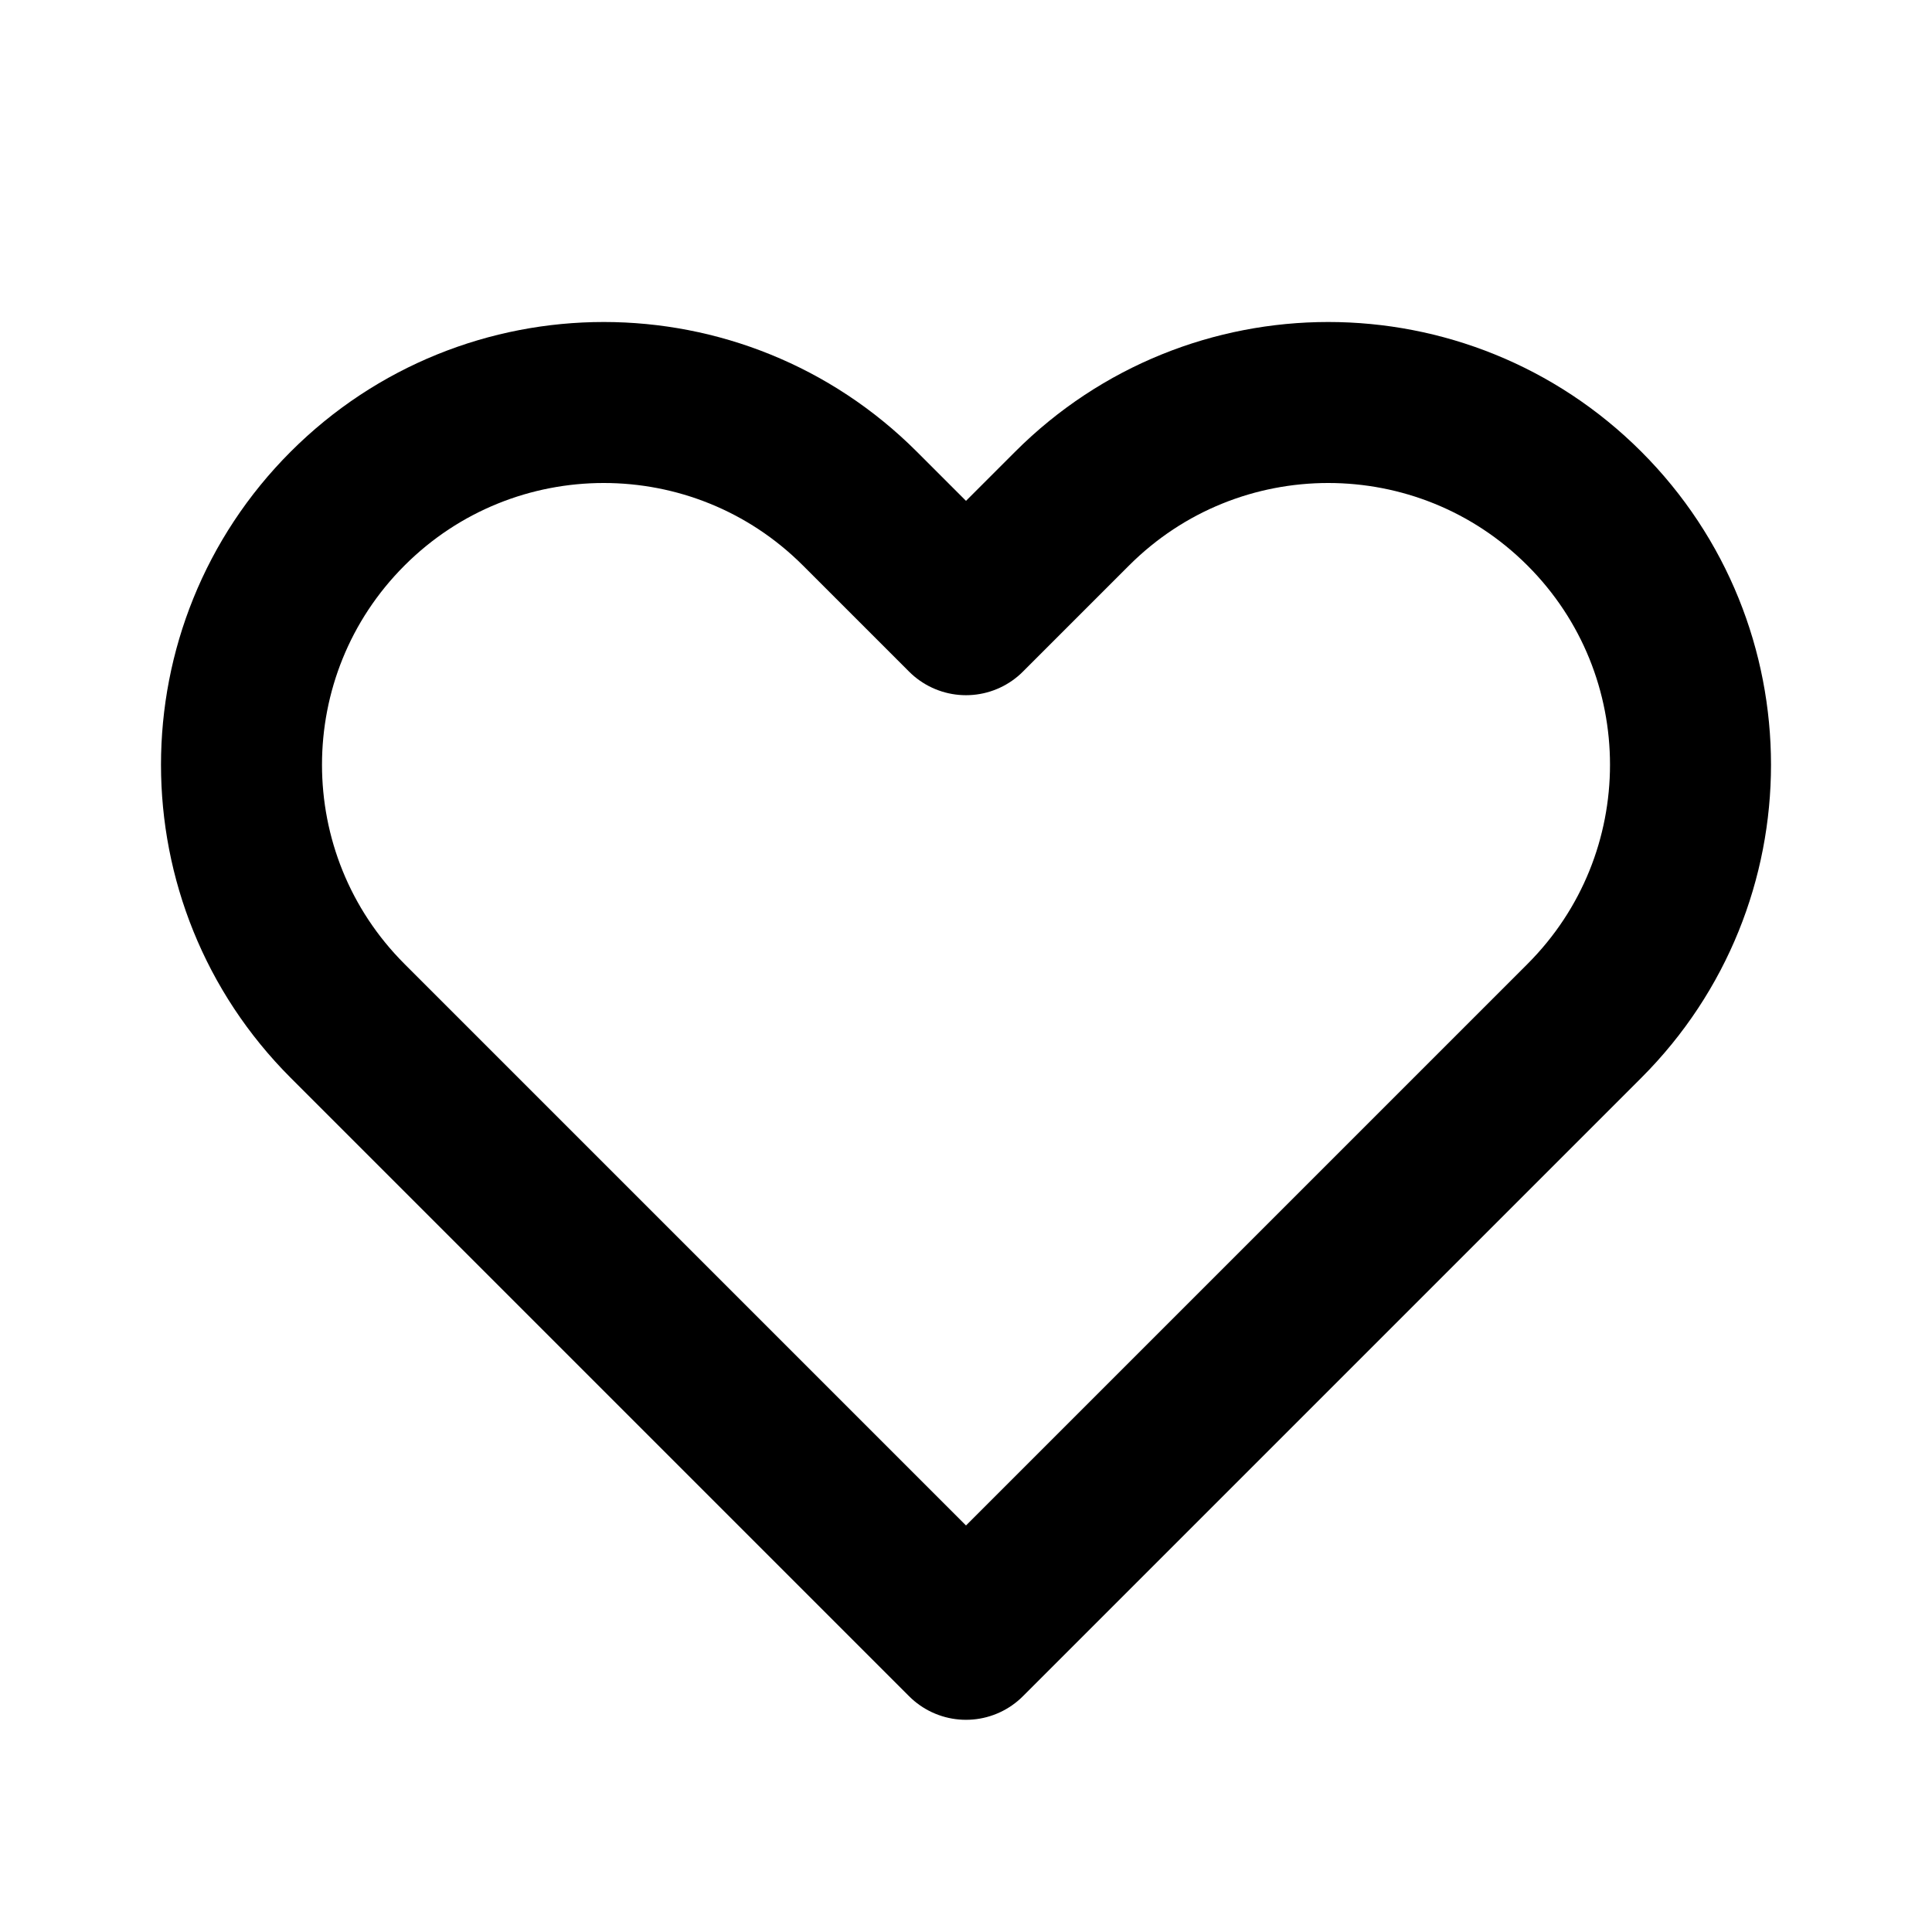
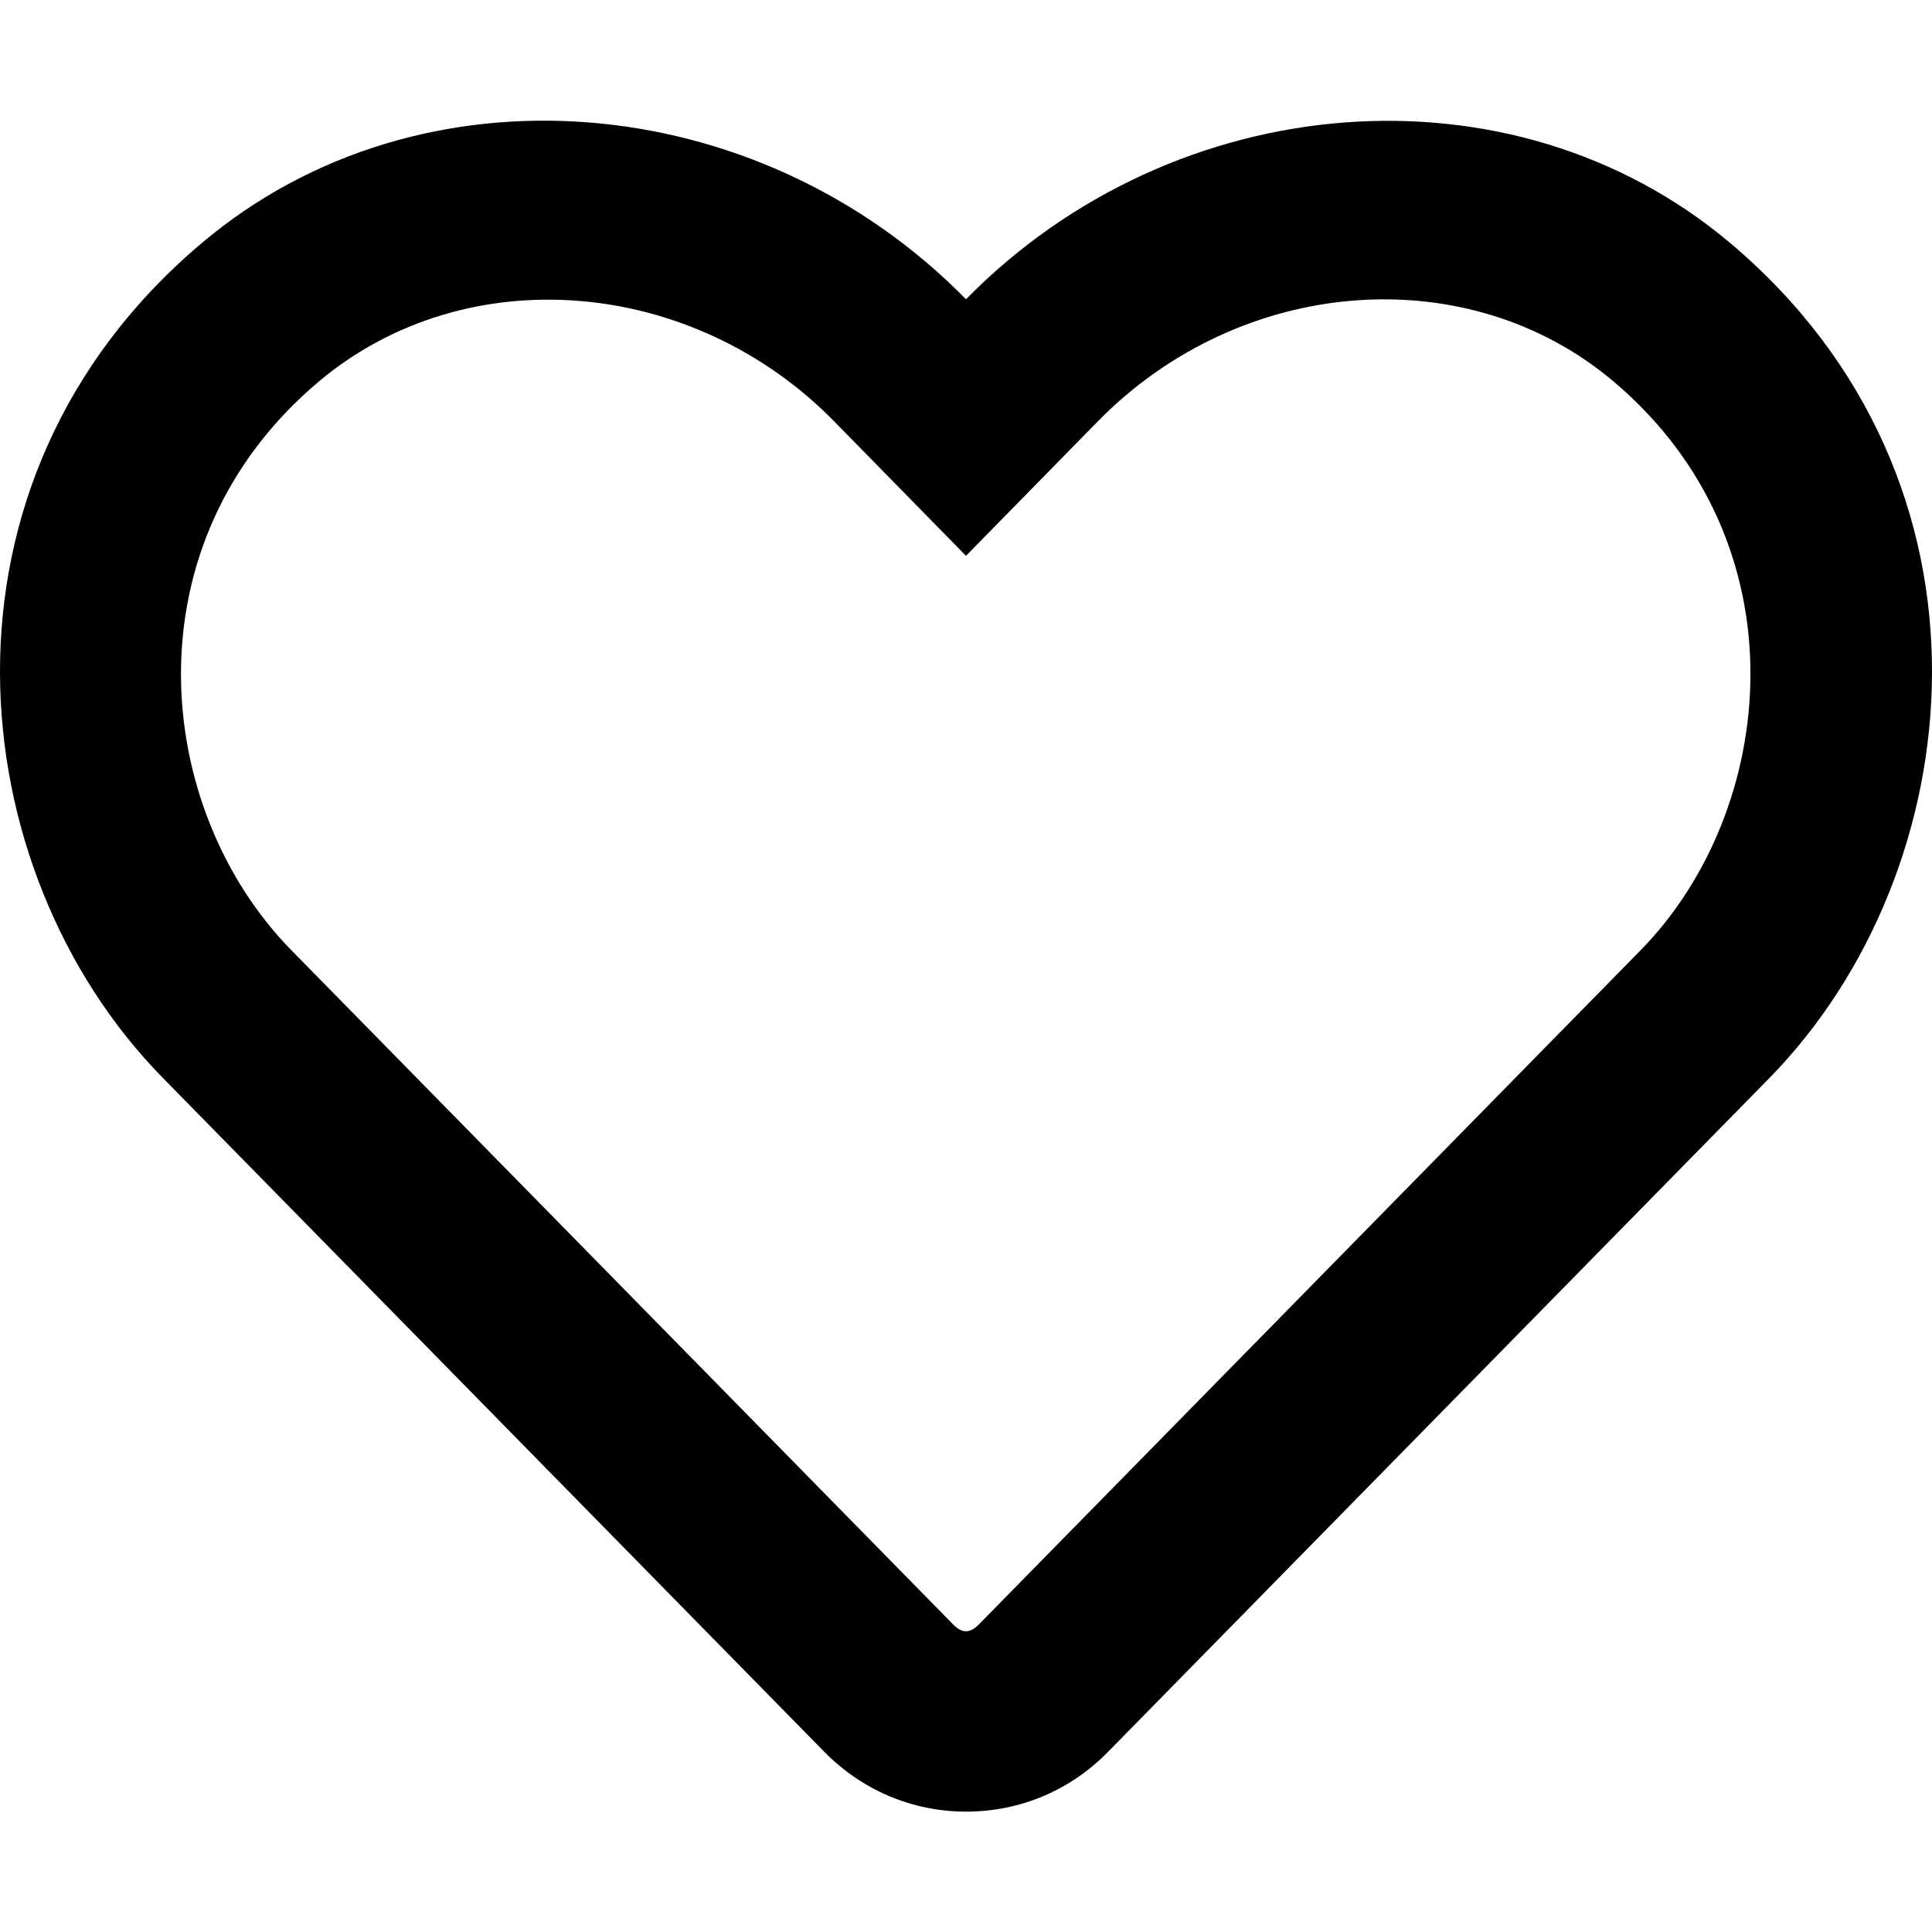
- <svg xmlns="http://www.w3.org/2000/svg" fill="none" viewBox="0 0 24 24" stroke="currentColor">
-   <path stroke-linecap="round" stroke-linejoin="round" stroke-width="2" d="M4.318 6.318a4.5 4.5 0 000 6.364L12 20.364l7.682-7.682a4.5 4.5 0 00-6.364-6.364L12 7.636l-1.318-1.318a4.5 4.5 0 00-6.364 0z" />
+ <svg xmlns="http://www.w3.org/2000/svg" class="w-64 h-64" fill="currentColor" viewBox="0 0 512 512">
+   <path d="M458.4 64.3C400.6 15.7 311.3 23 256 79.3 200.7 23 111.4 15.6 53.6 64.3-21.6 127.6-10.6 230.8 43 285.5l175.4 178.7c10 10.2 23.4 15.9 37.6 15.9 14.3 0 27.6-5.6 37.6-15.8L469 285.6c53.5-54.7 64.7-157.9-10.6-221.3zm-23.6 187.5L259.4 430.5c-2.4 2.4-4.4 2.4-6.8 0L77.2 251.8c-36.5-37.2-43.9-107.6 7.3-150.7 38.9-32.7 98.9-27.8 136.5 10.5l35 35.7 35-35.7c37.8-38.5 97.8-43.2 136.5-10.6 51.1 43.1 43.5 113.9 7.3 150.8z" />
</svg>
